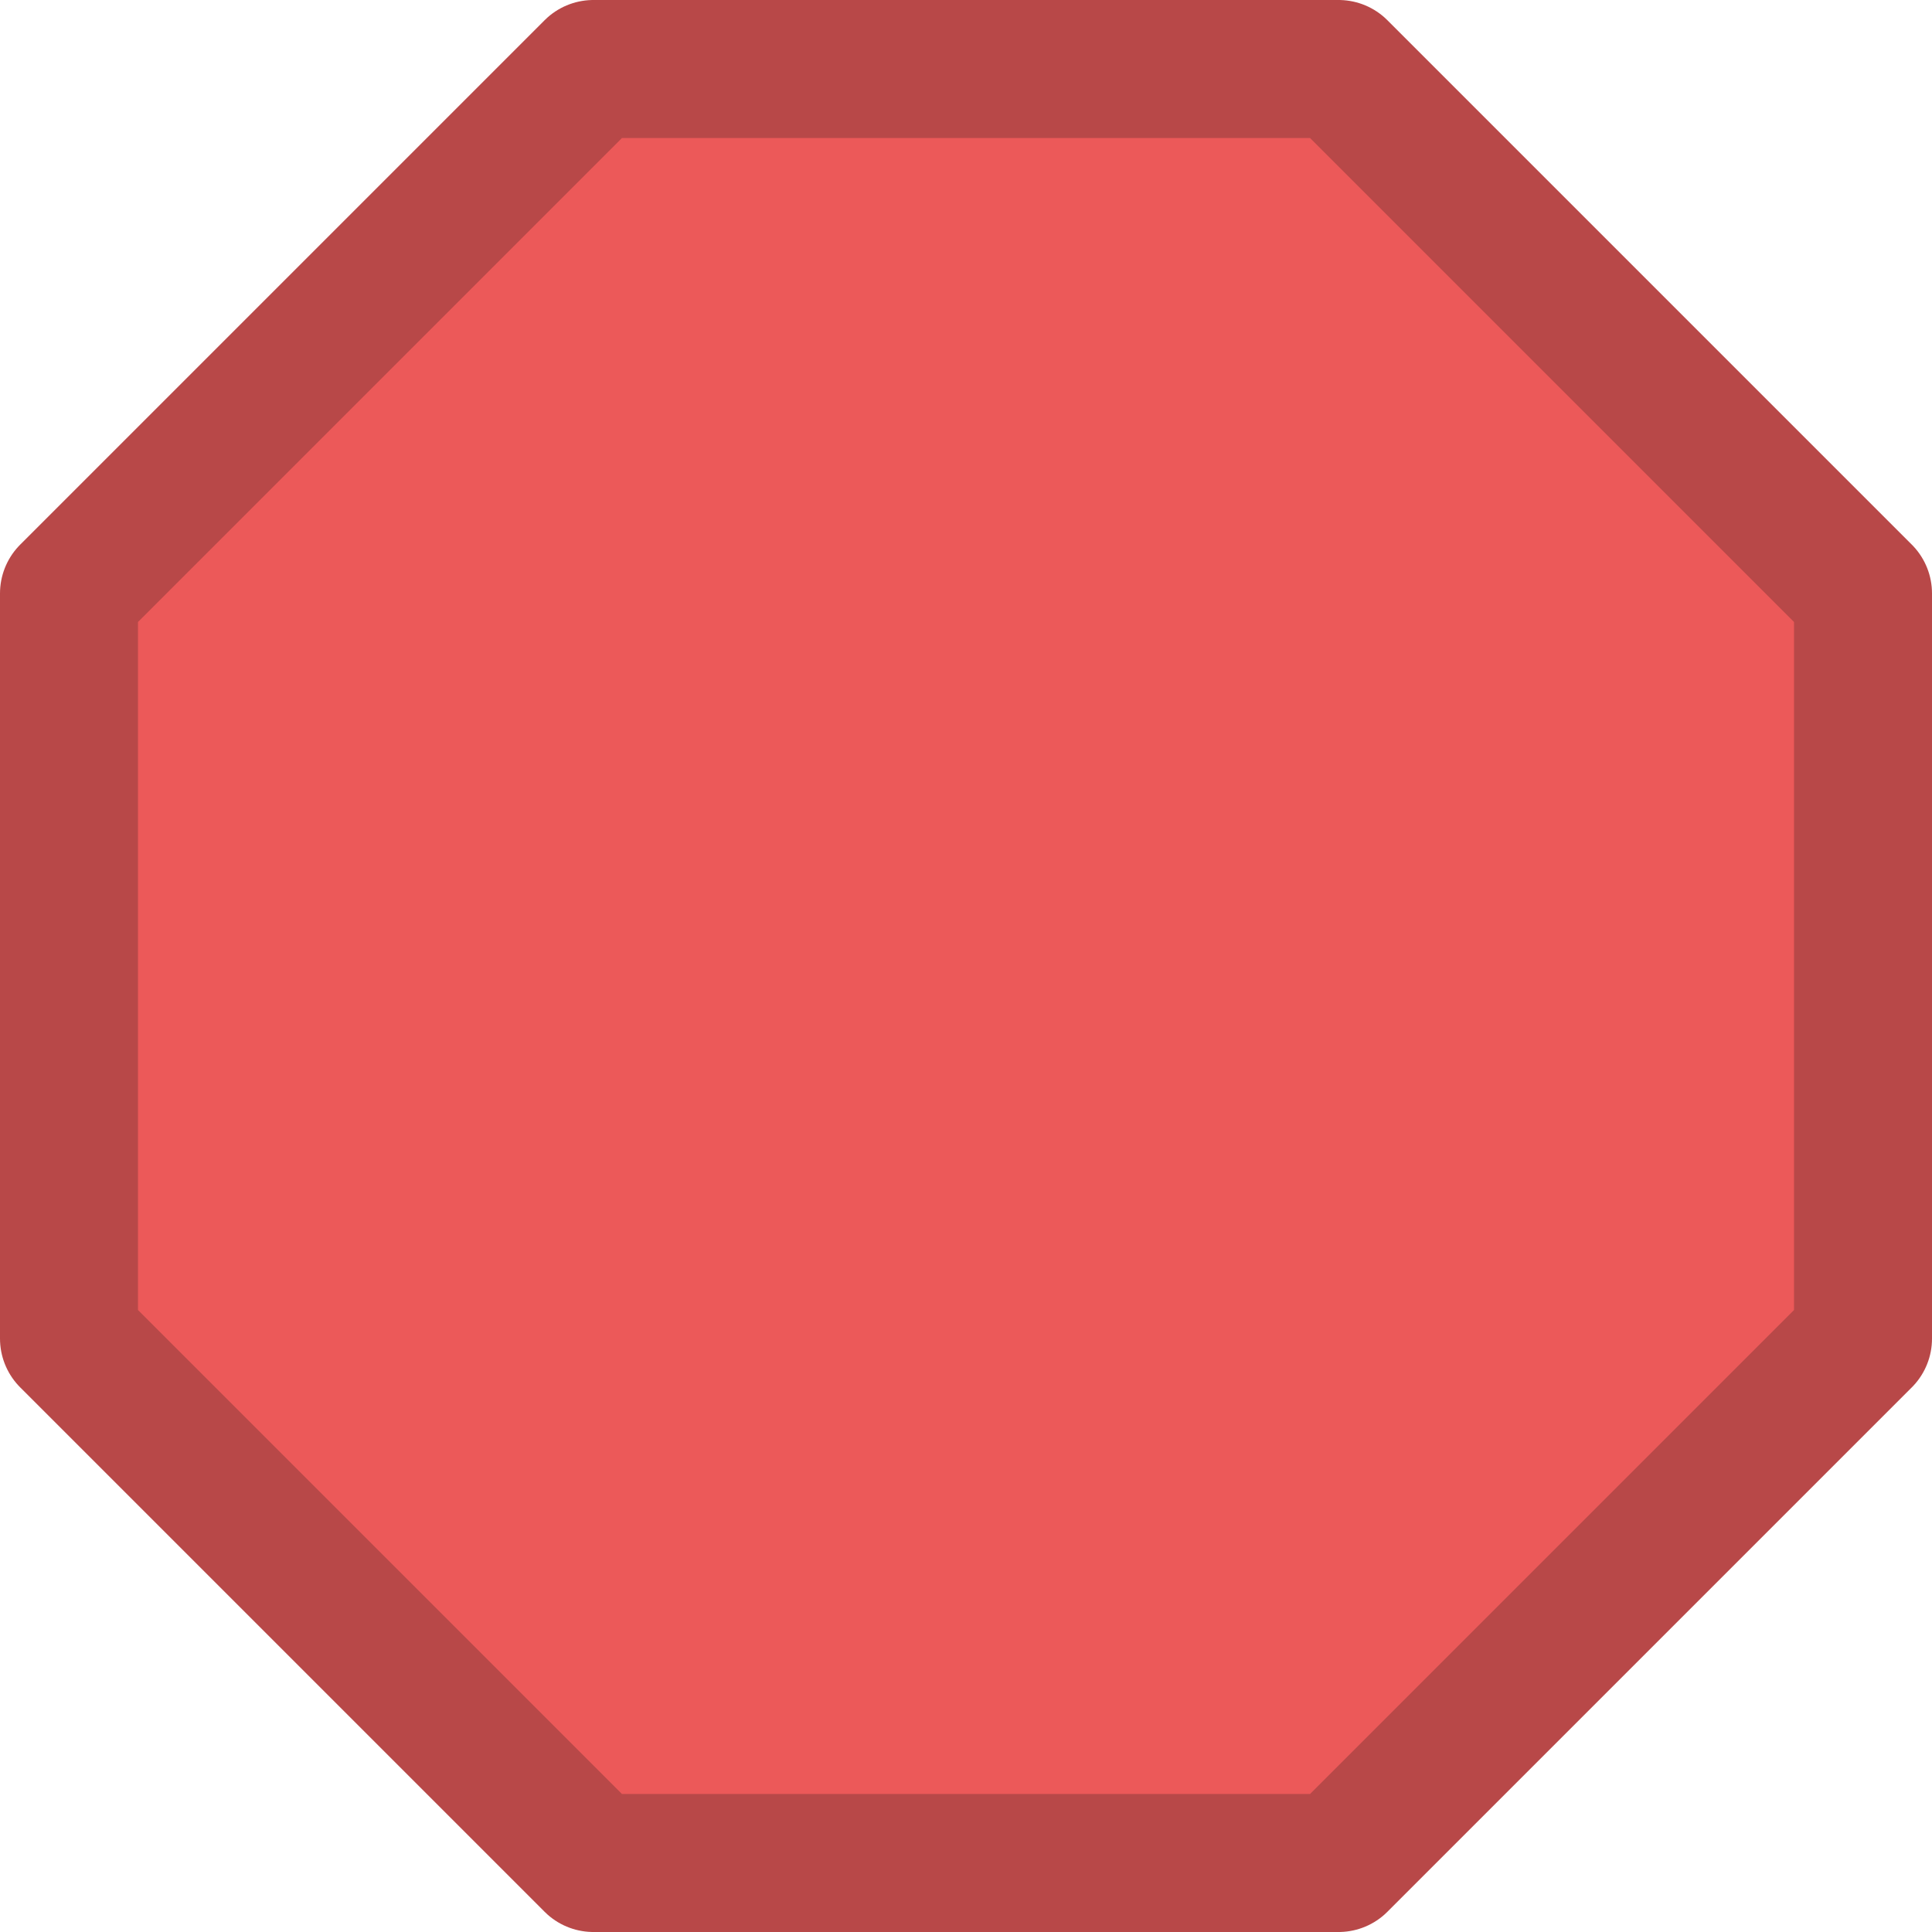
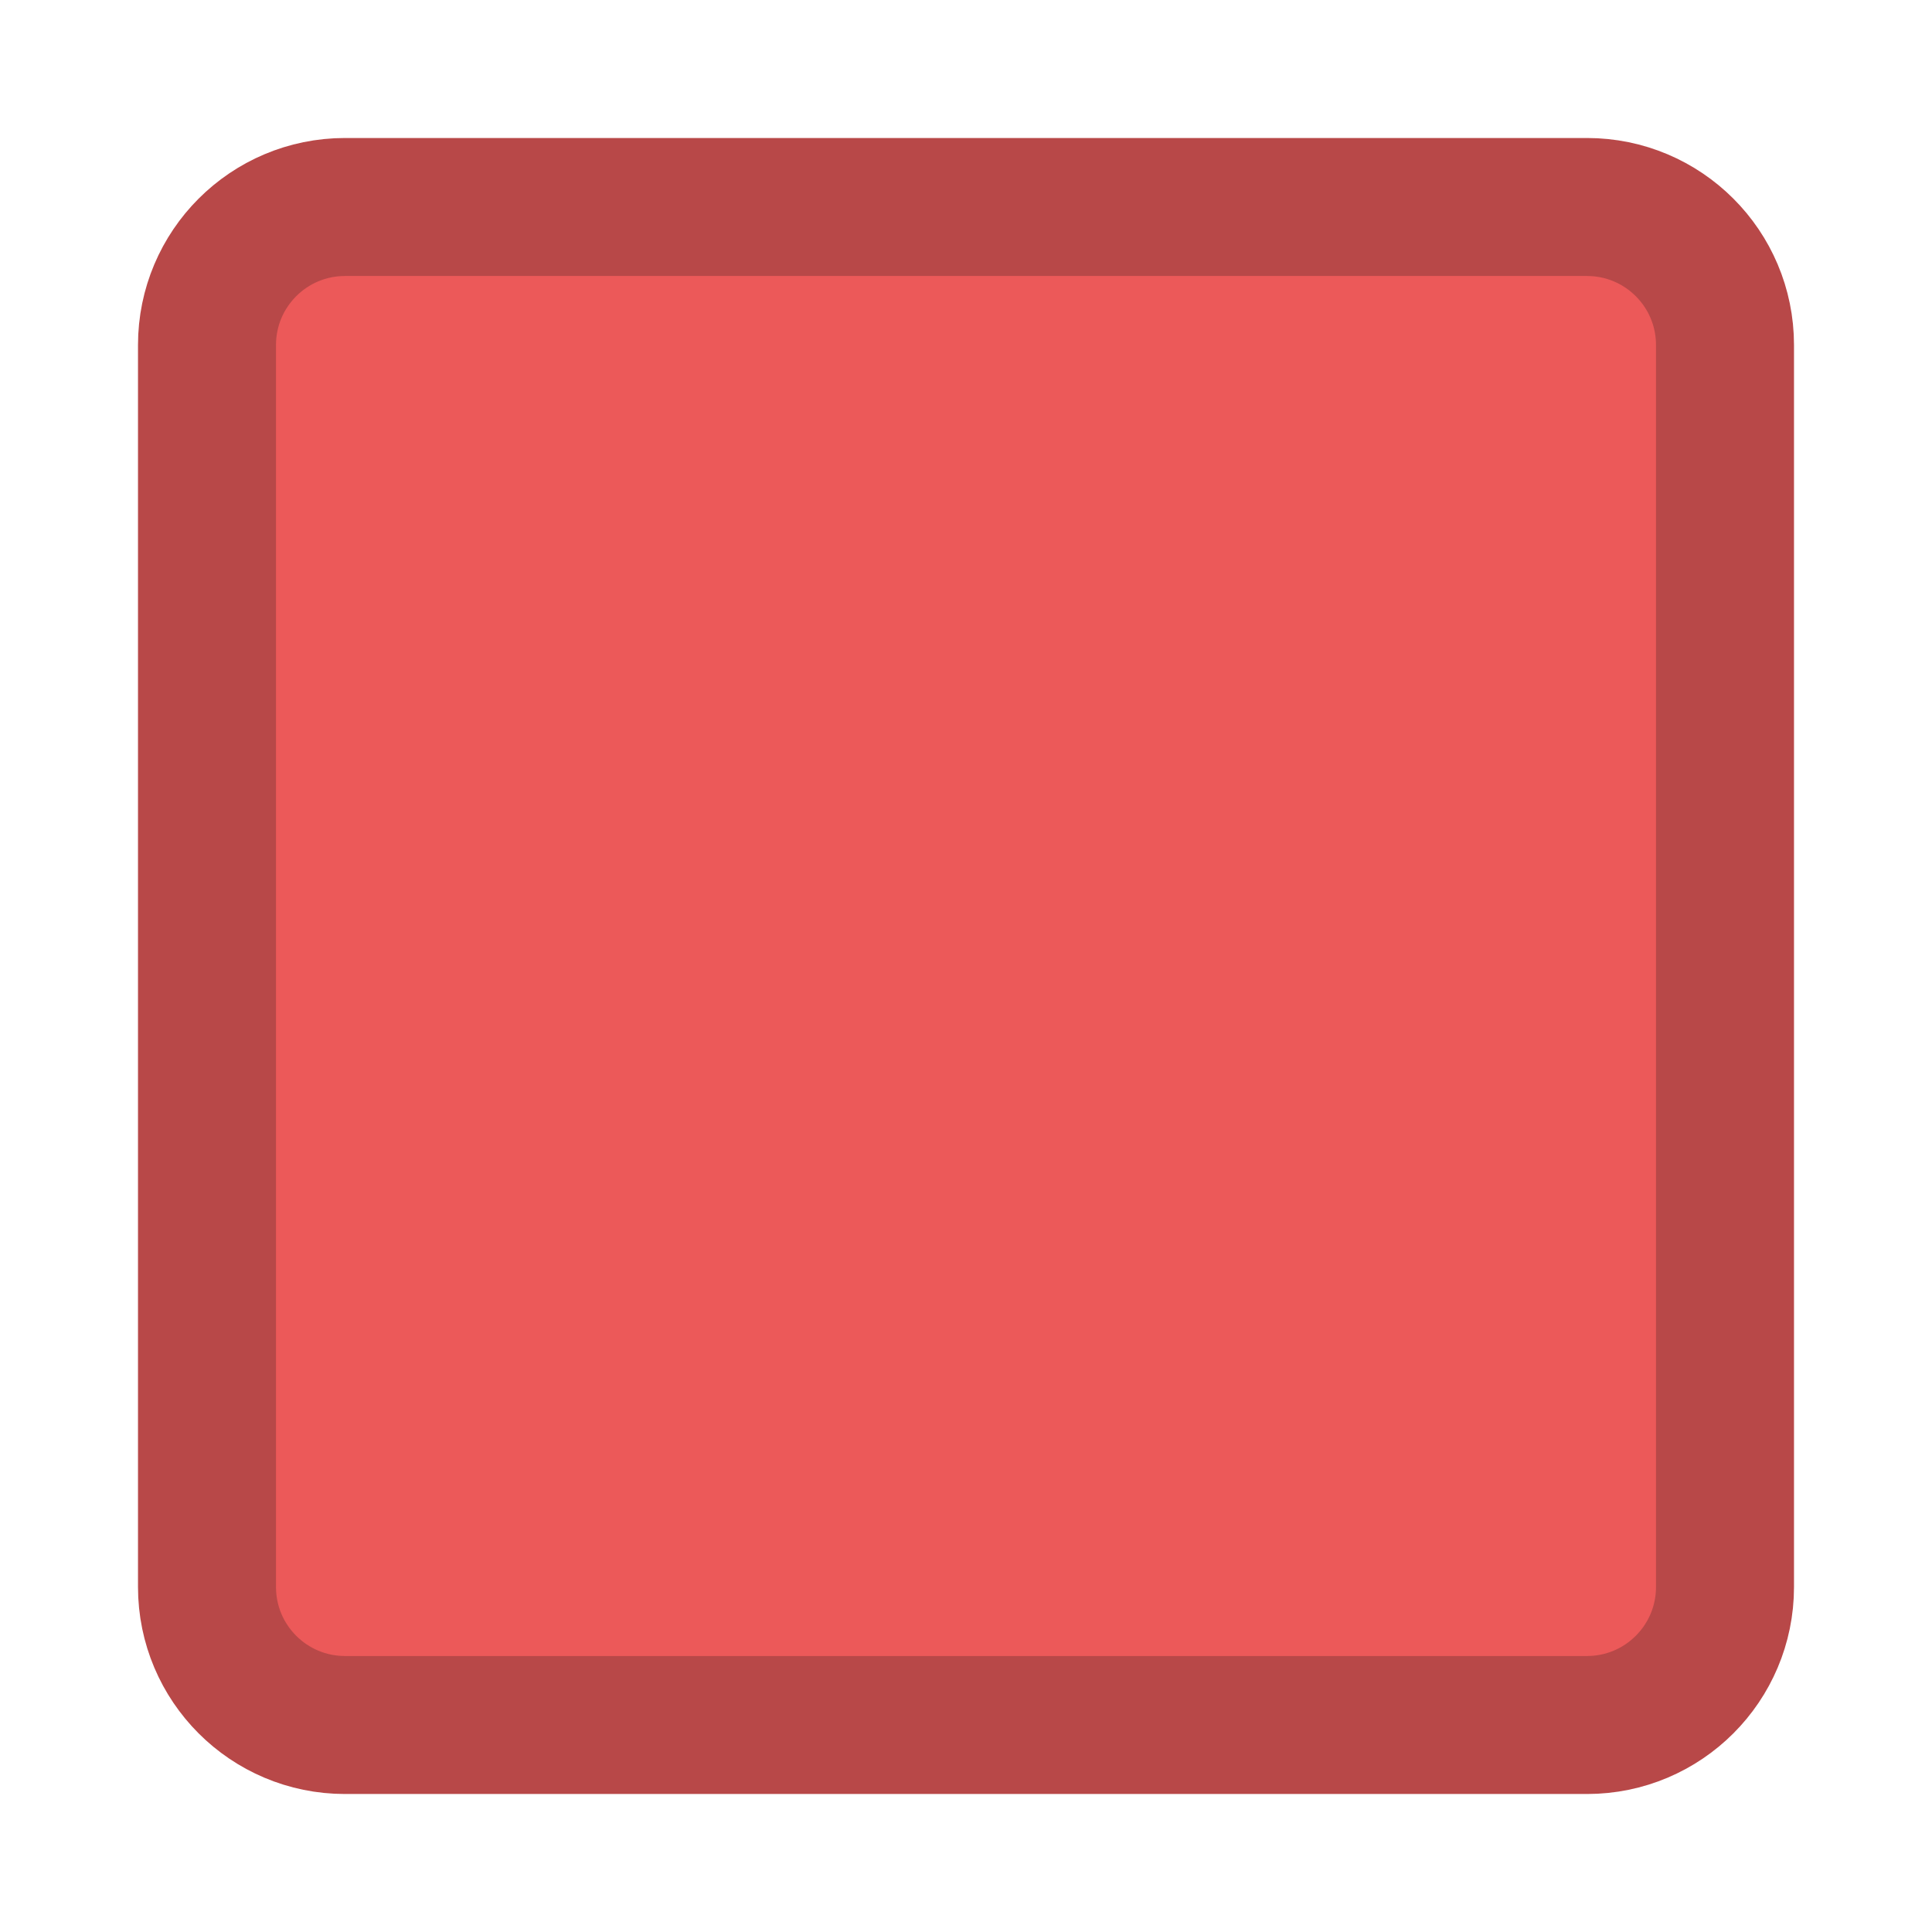
<svg xmlns="http://www.w3.org/2000/svg" version="1.1" id="Layer_1" x="0px" y="0px" viewBox="0 0 14 14" style="enable-background:new 0 0 14 14;" xml:space="preserve">
  <style type="text/css">
	.st0{fill:#EC5959;stroke:#B84848;stroke-linecap:round;stroke-linejoin:round;stroke-miterlimit:10;}
</style>
-   <polygon class="st0" points="4.3,0.5 9.7,0.5 13.5,4.3 13.5,9.7 9.7,13.5 4.3,13.5 0.5,9.7 0.5,4.3 " />
+   <rect class="st0" x="1.5" y="1.5" width="11" height="11" rx="1" />
</svg>
